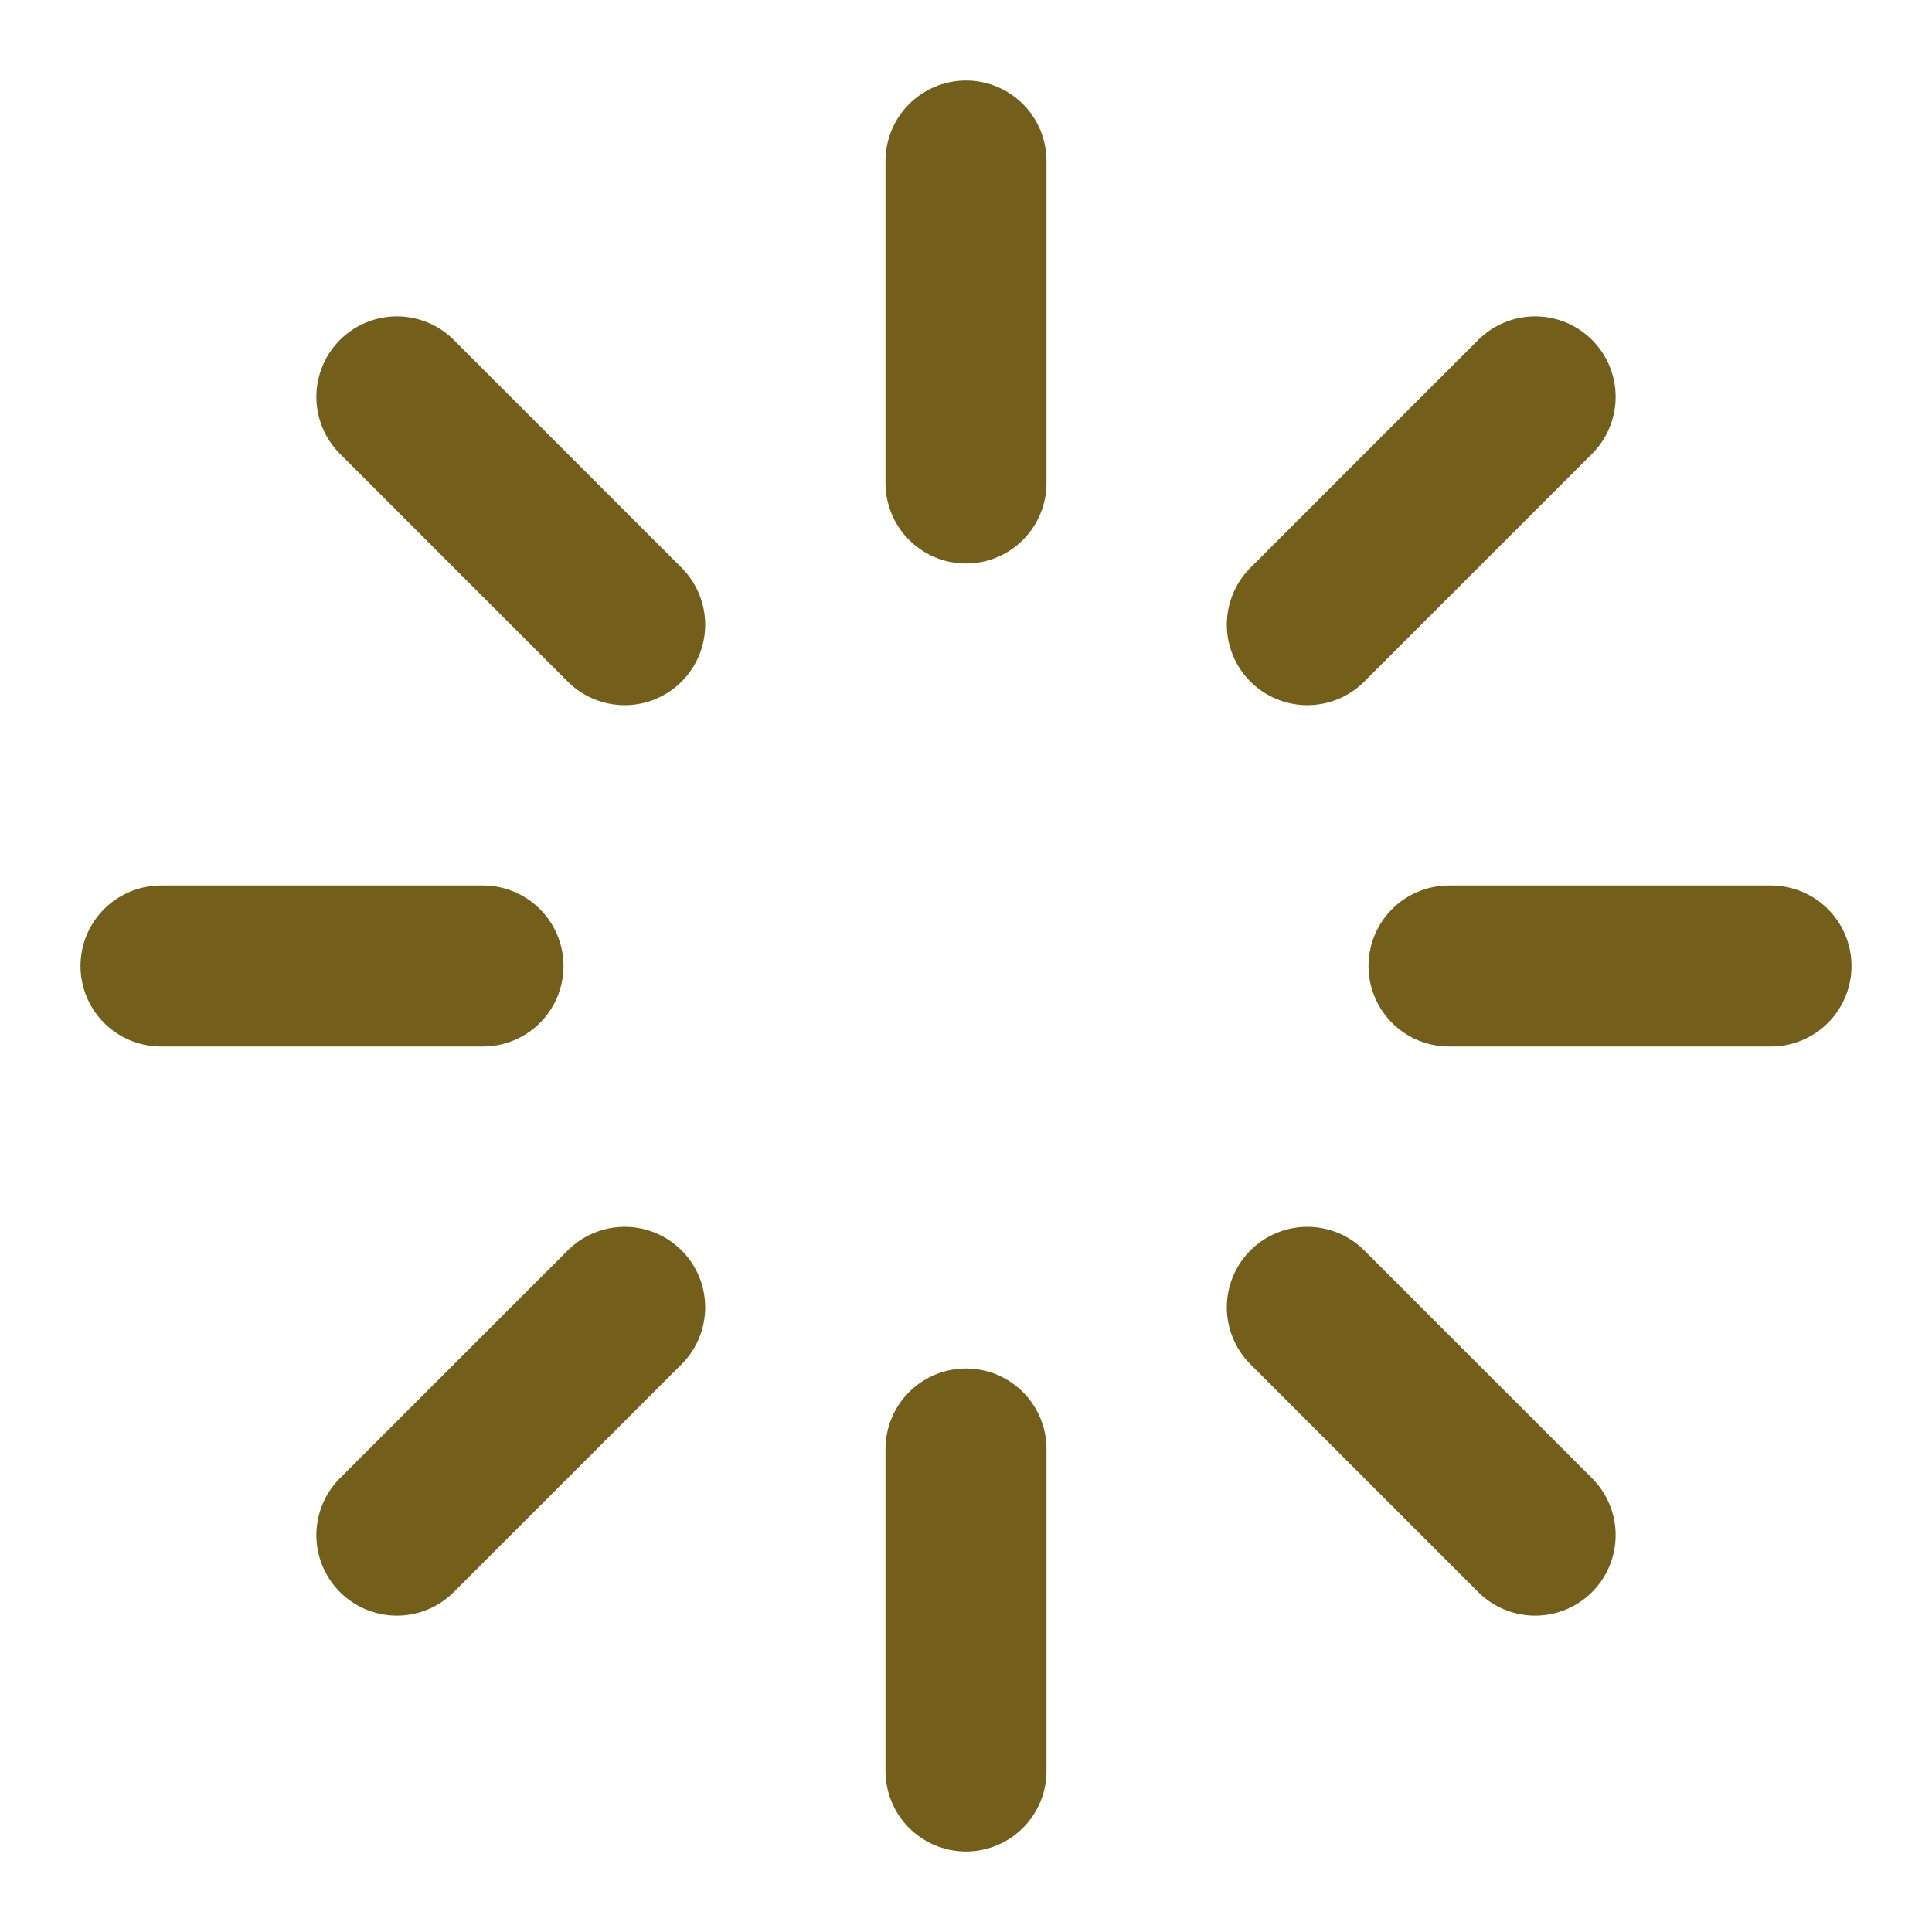
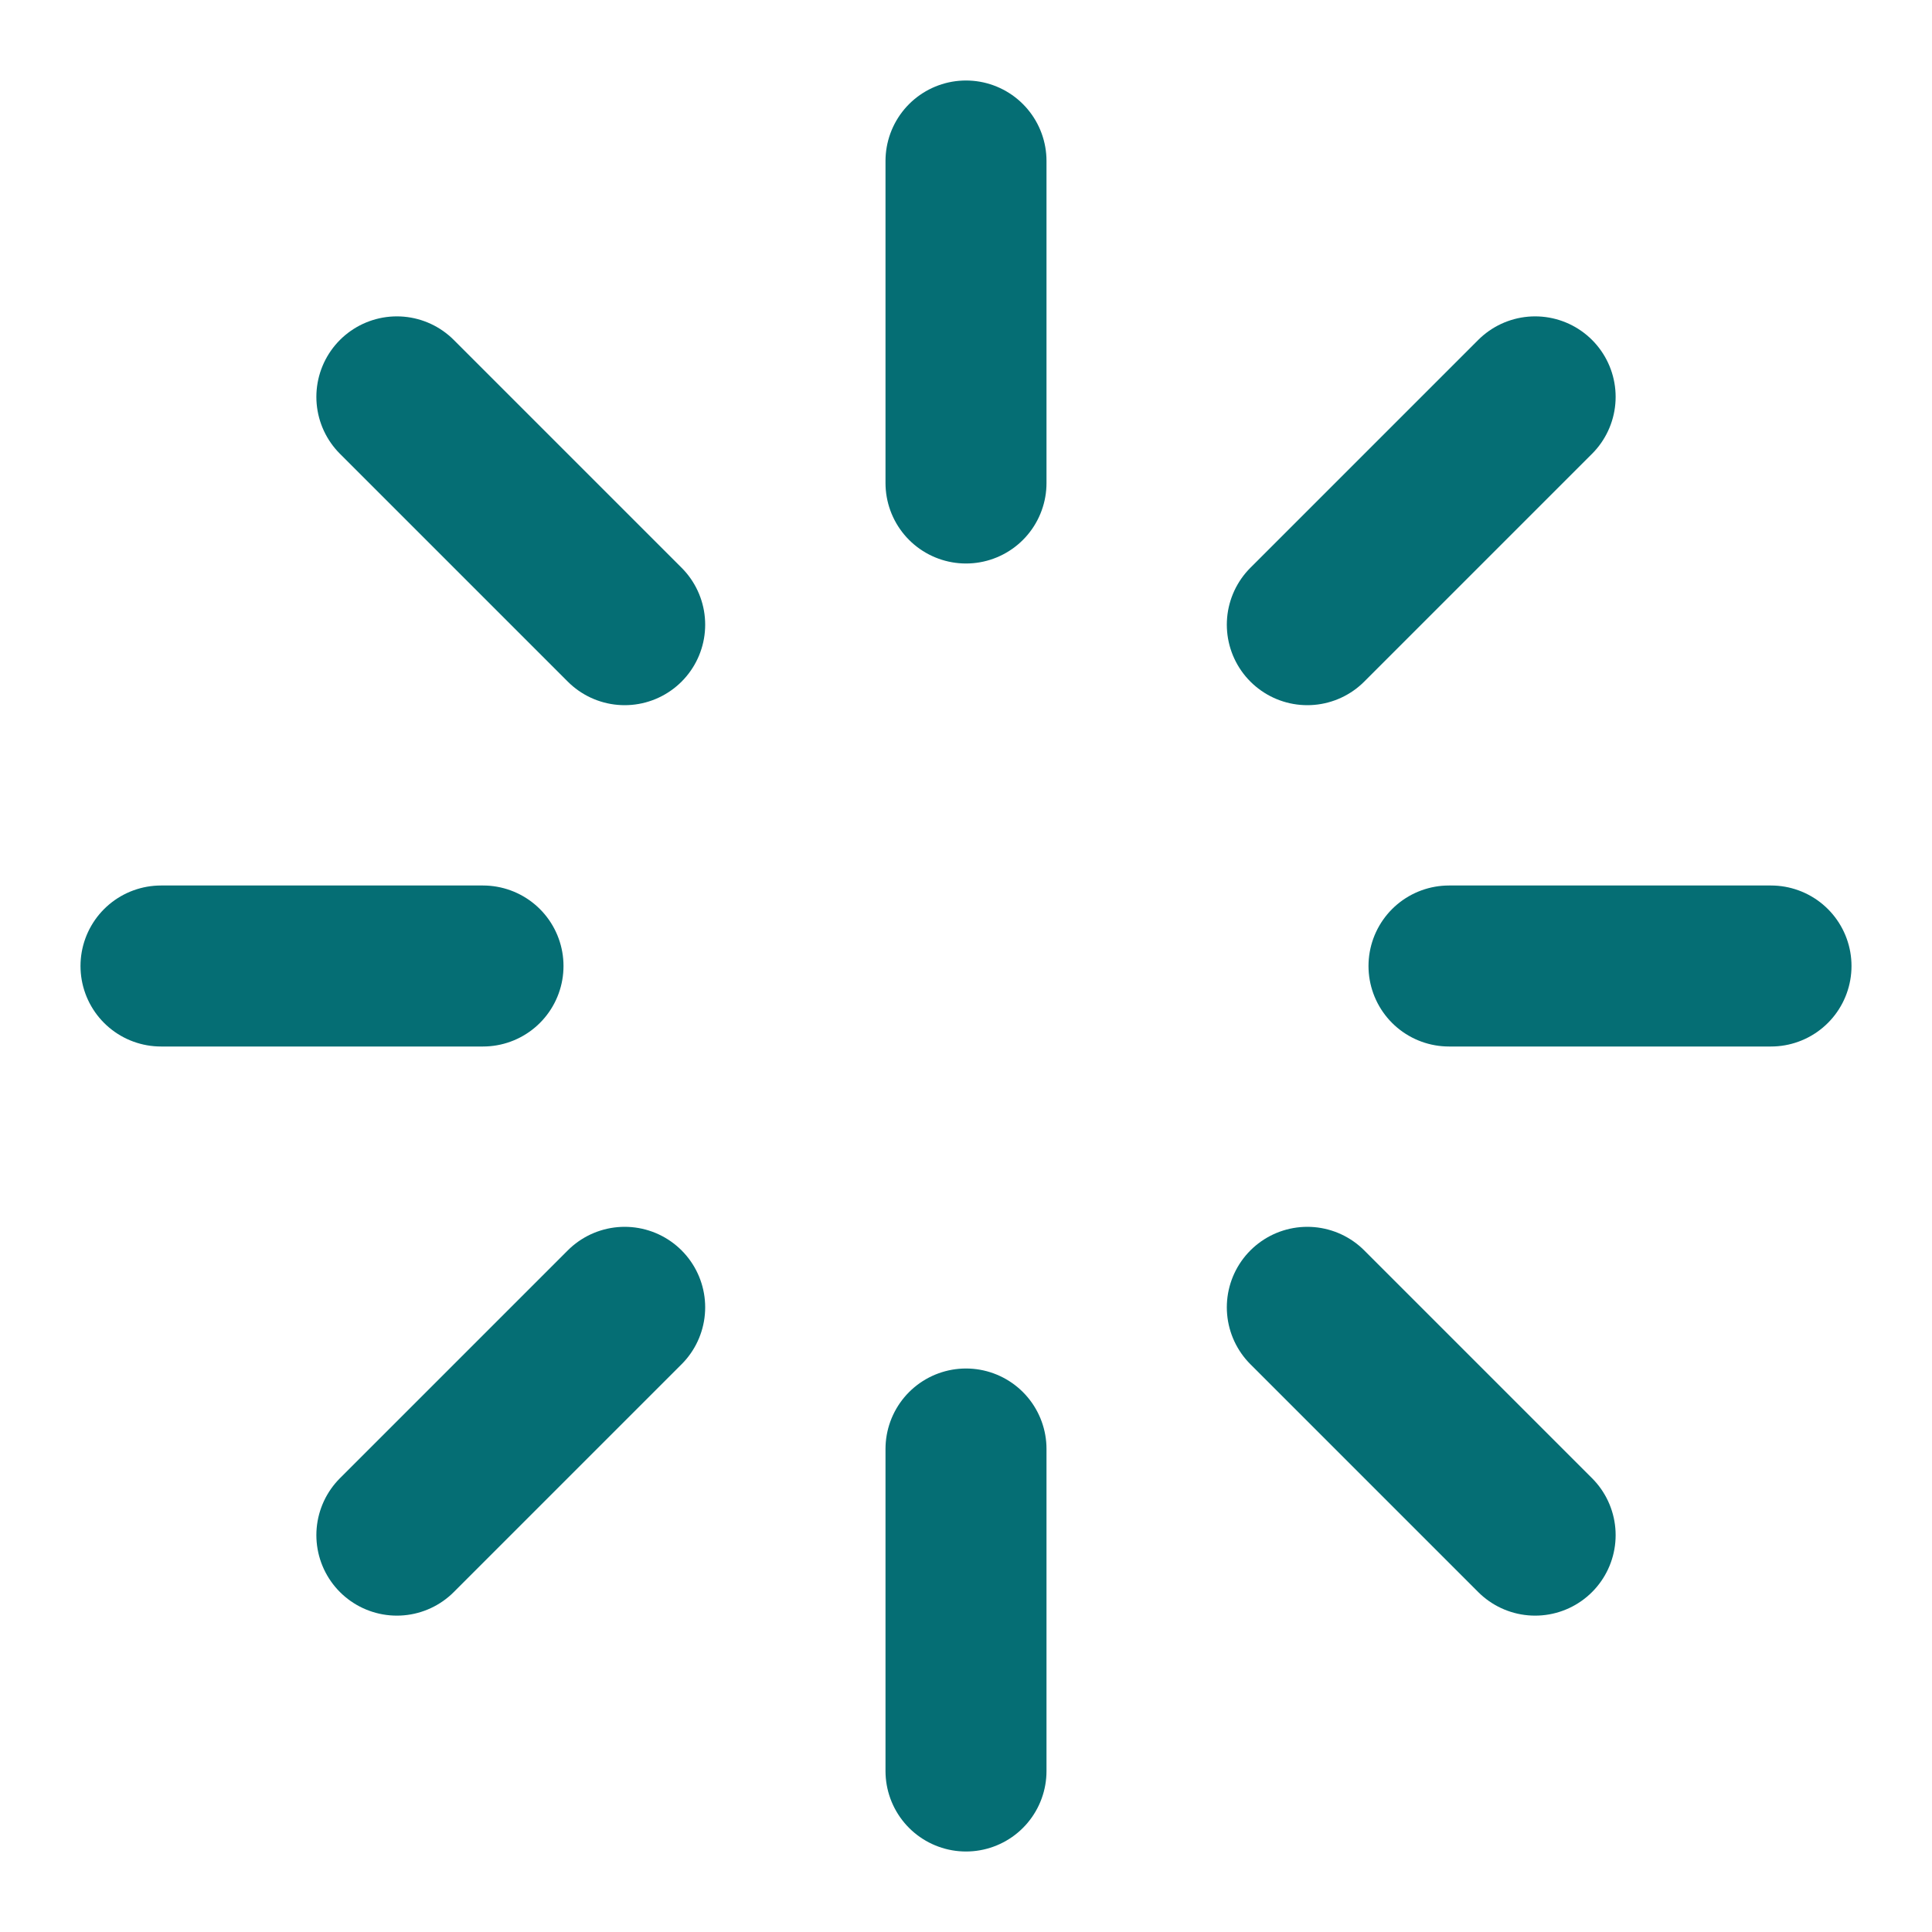
- <svg xmlns="http://www.w3.org/2000/svg" width="24" height="24" viewBox="0 0 24 24" fill="none" stroke="rgb(115, 95, 26)" stroke-width="2" stroke-linecap="round" stroke-linejoin="round" class="feather feather-loader">
+ <svg xmlns="http://www.w3.org/2000/svg" width="24" height="24" viewBox="0 0 24 24" fill="none" stroke="#056e74" stroke-width="2" stroke-linecap="round" stroke-linejoin="round" class="feather feather-loader">
  <line x1="12" y1="2" x2="12" y2="6" />
  <line x1="12" y1="18" x2="12" y2="22" />
  <line x1="4.93" y1="4.93" x2="7.76" y2="7.76" />
  <line x1="16.24" y1="16.24" x2="19.07" y2="19.07" />
  <line x1="2" y1="12" x2="6" y2="12" />
  <line x1="18" y1="12" x2="22" y2="12" />
  <line x1="4.93" y1="19.07" x2="7.76" y2="16.24" />
  <line x1="16.24" y1="7.76" x2="19.07" y2="4.93" />
</svg>
